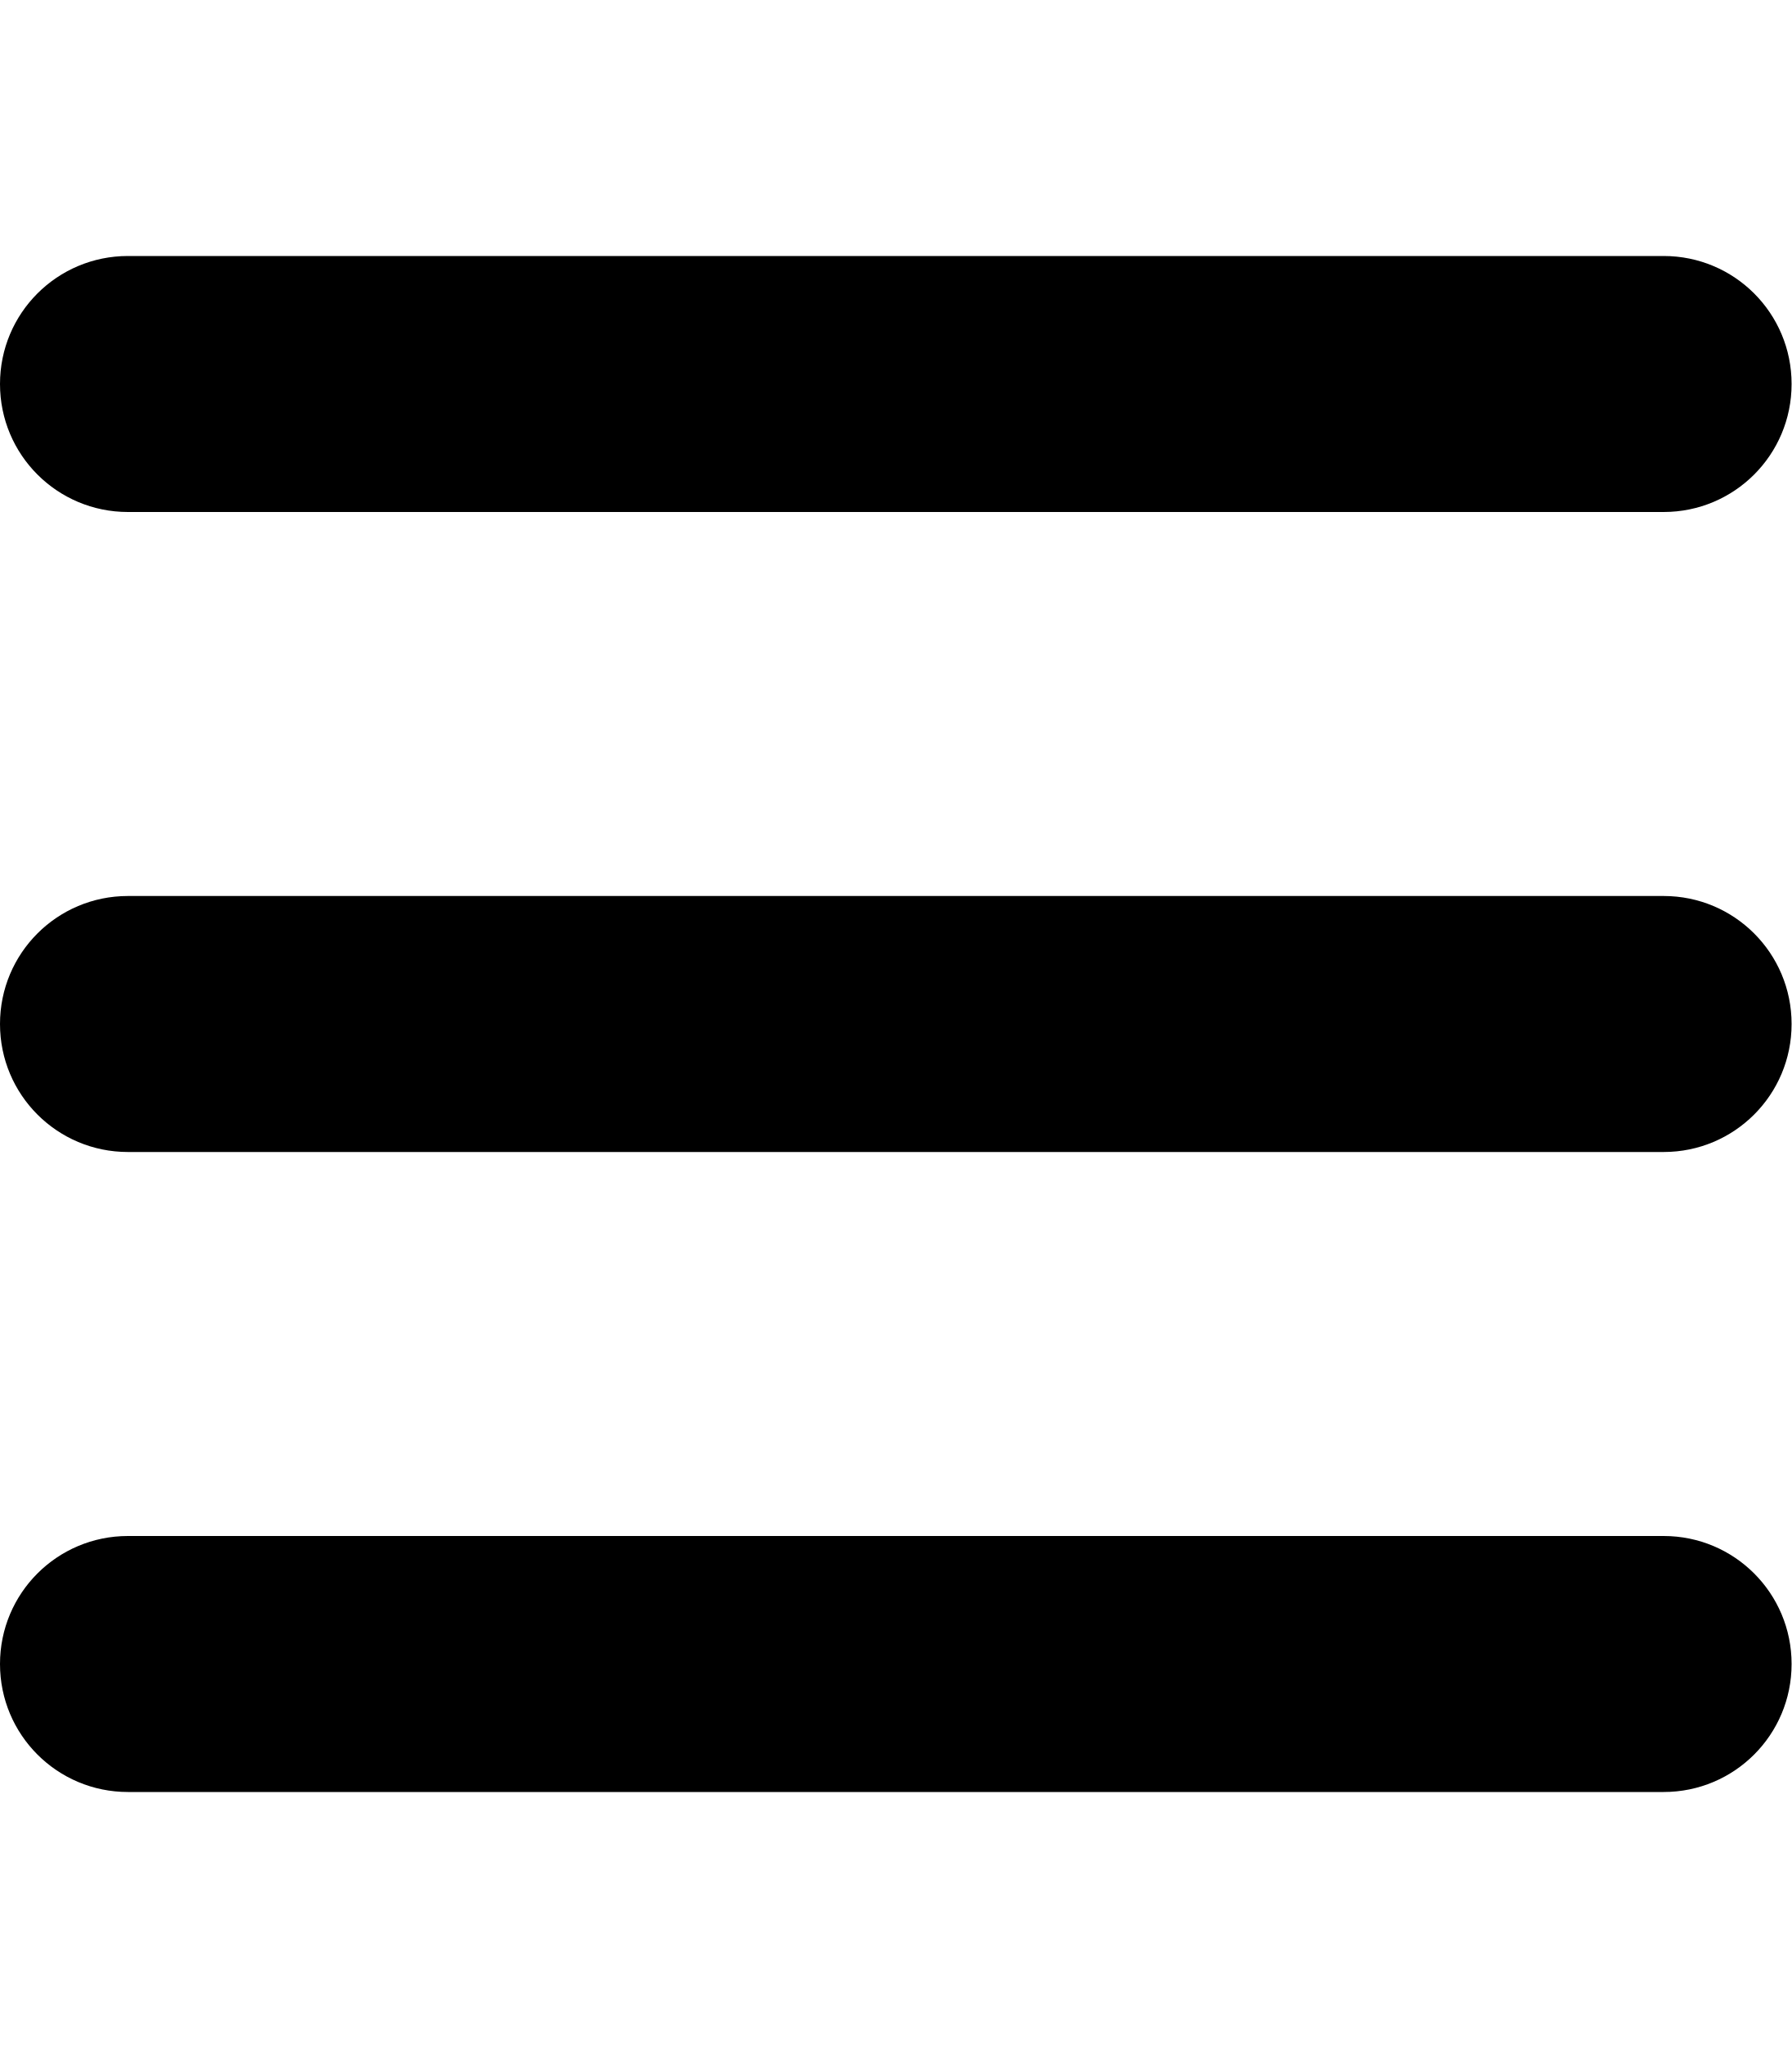
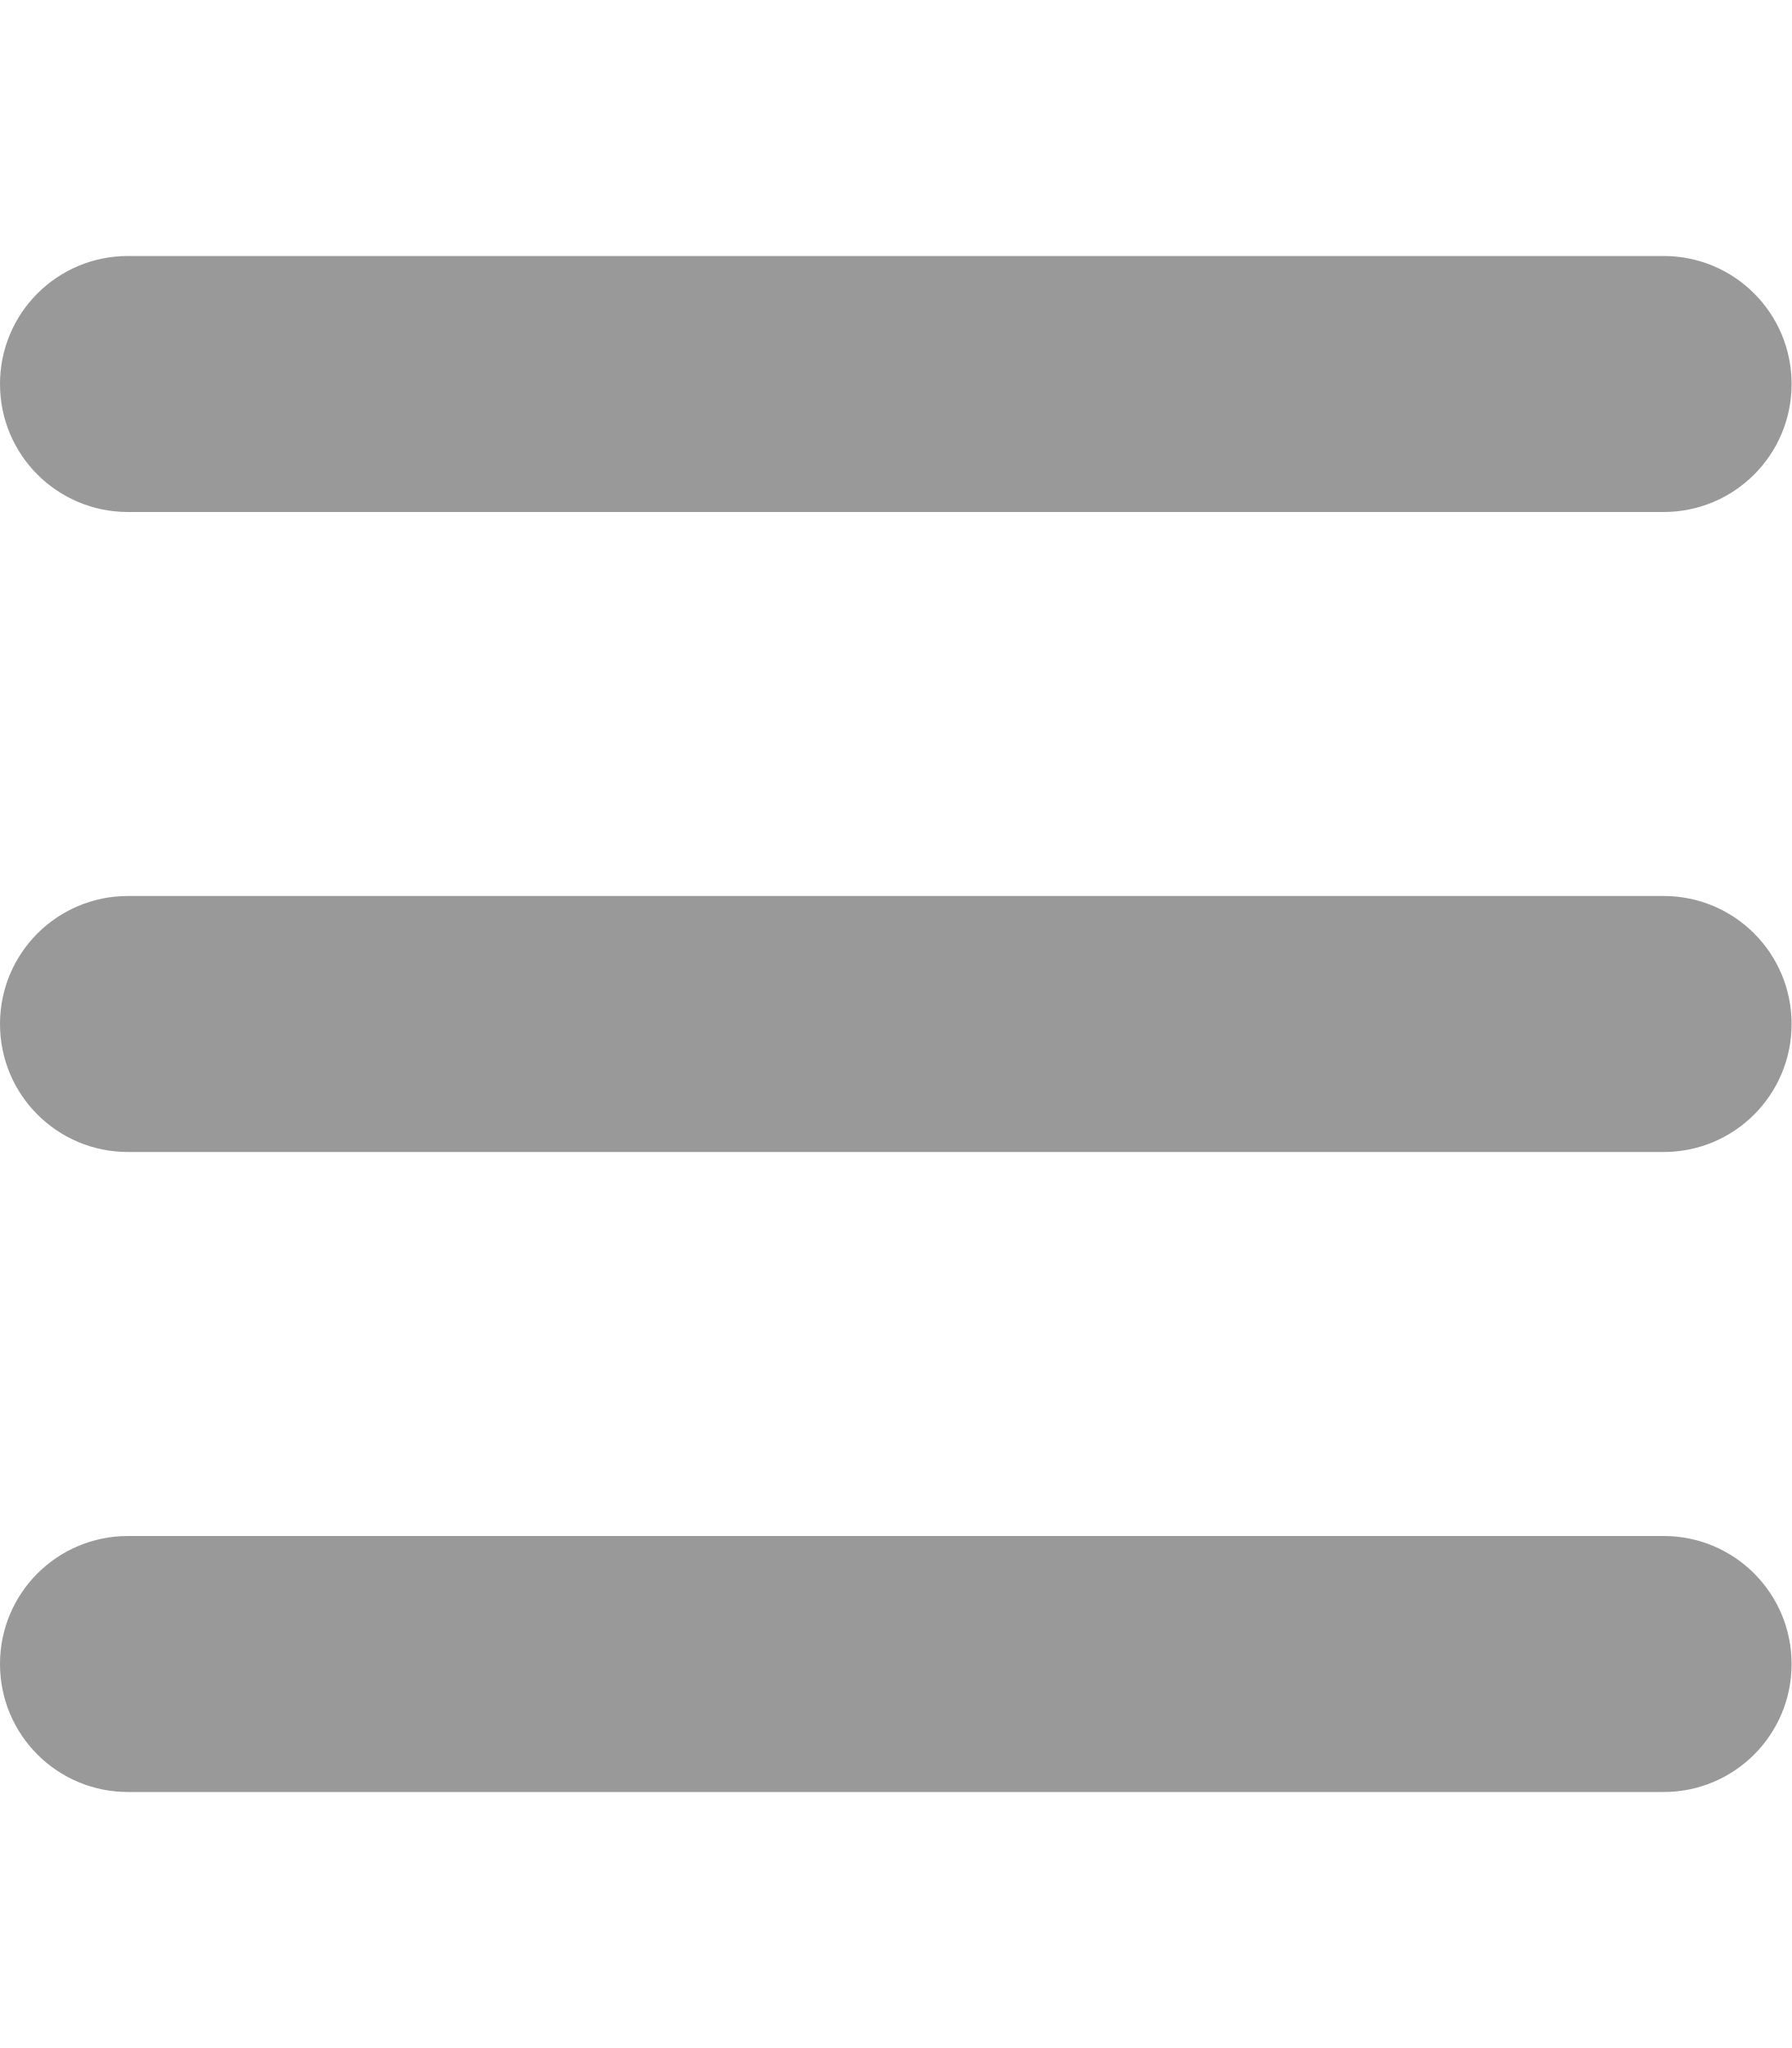
- <svg xmlns="http://www.w3.org/2000/svg" viewBox="0 0 448 512">
+ <svg xmlns="http://www.w3.org/2000/svg" fill="#999999" viewBox="0 0 448 512">
  <path d="M0 96C0 78.3 14.3 64 32 64H416c17.7 0 32 14.3 32 32s-14.3 32-32 32H32C14.3 128 0 113.7 0 96zM0 256c0-17.7 14.3-32 32-32H416c17.7 0 32 14.3 32 32s-14.3 32-32 32H32c-17.7 0-32-14.3-32-32zM448 416c0 17.7-14.3 32-32 32H32c-17.7 0-32-14.3-32-32s14.3-32 32-32H416c17.7 0 32 14.3 32 32z" />
</svg>
